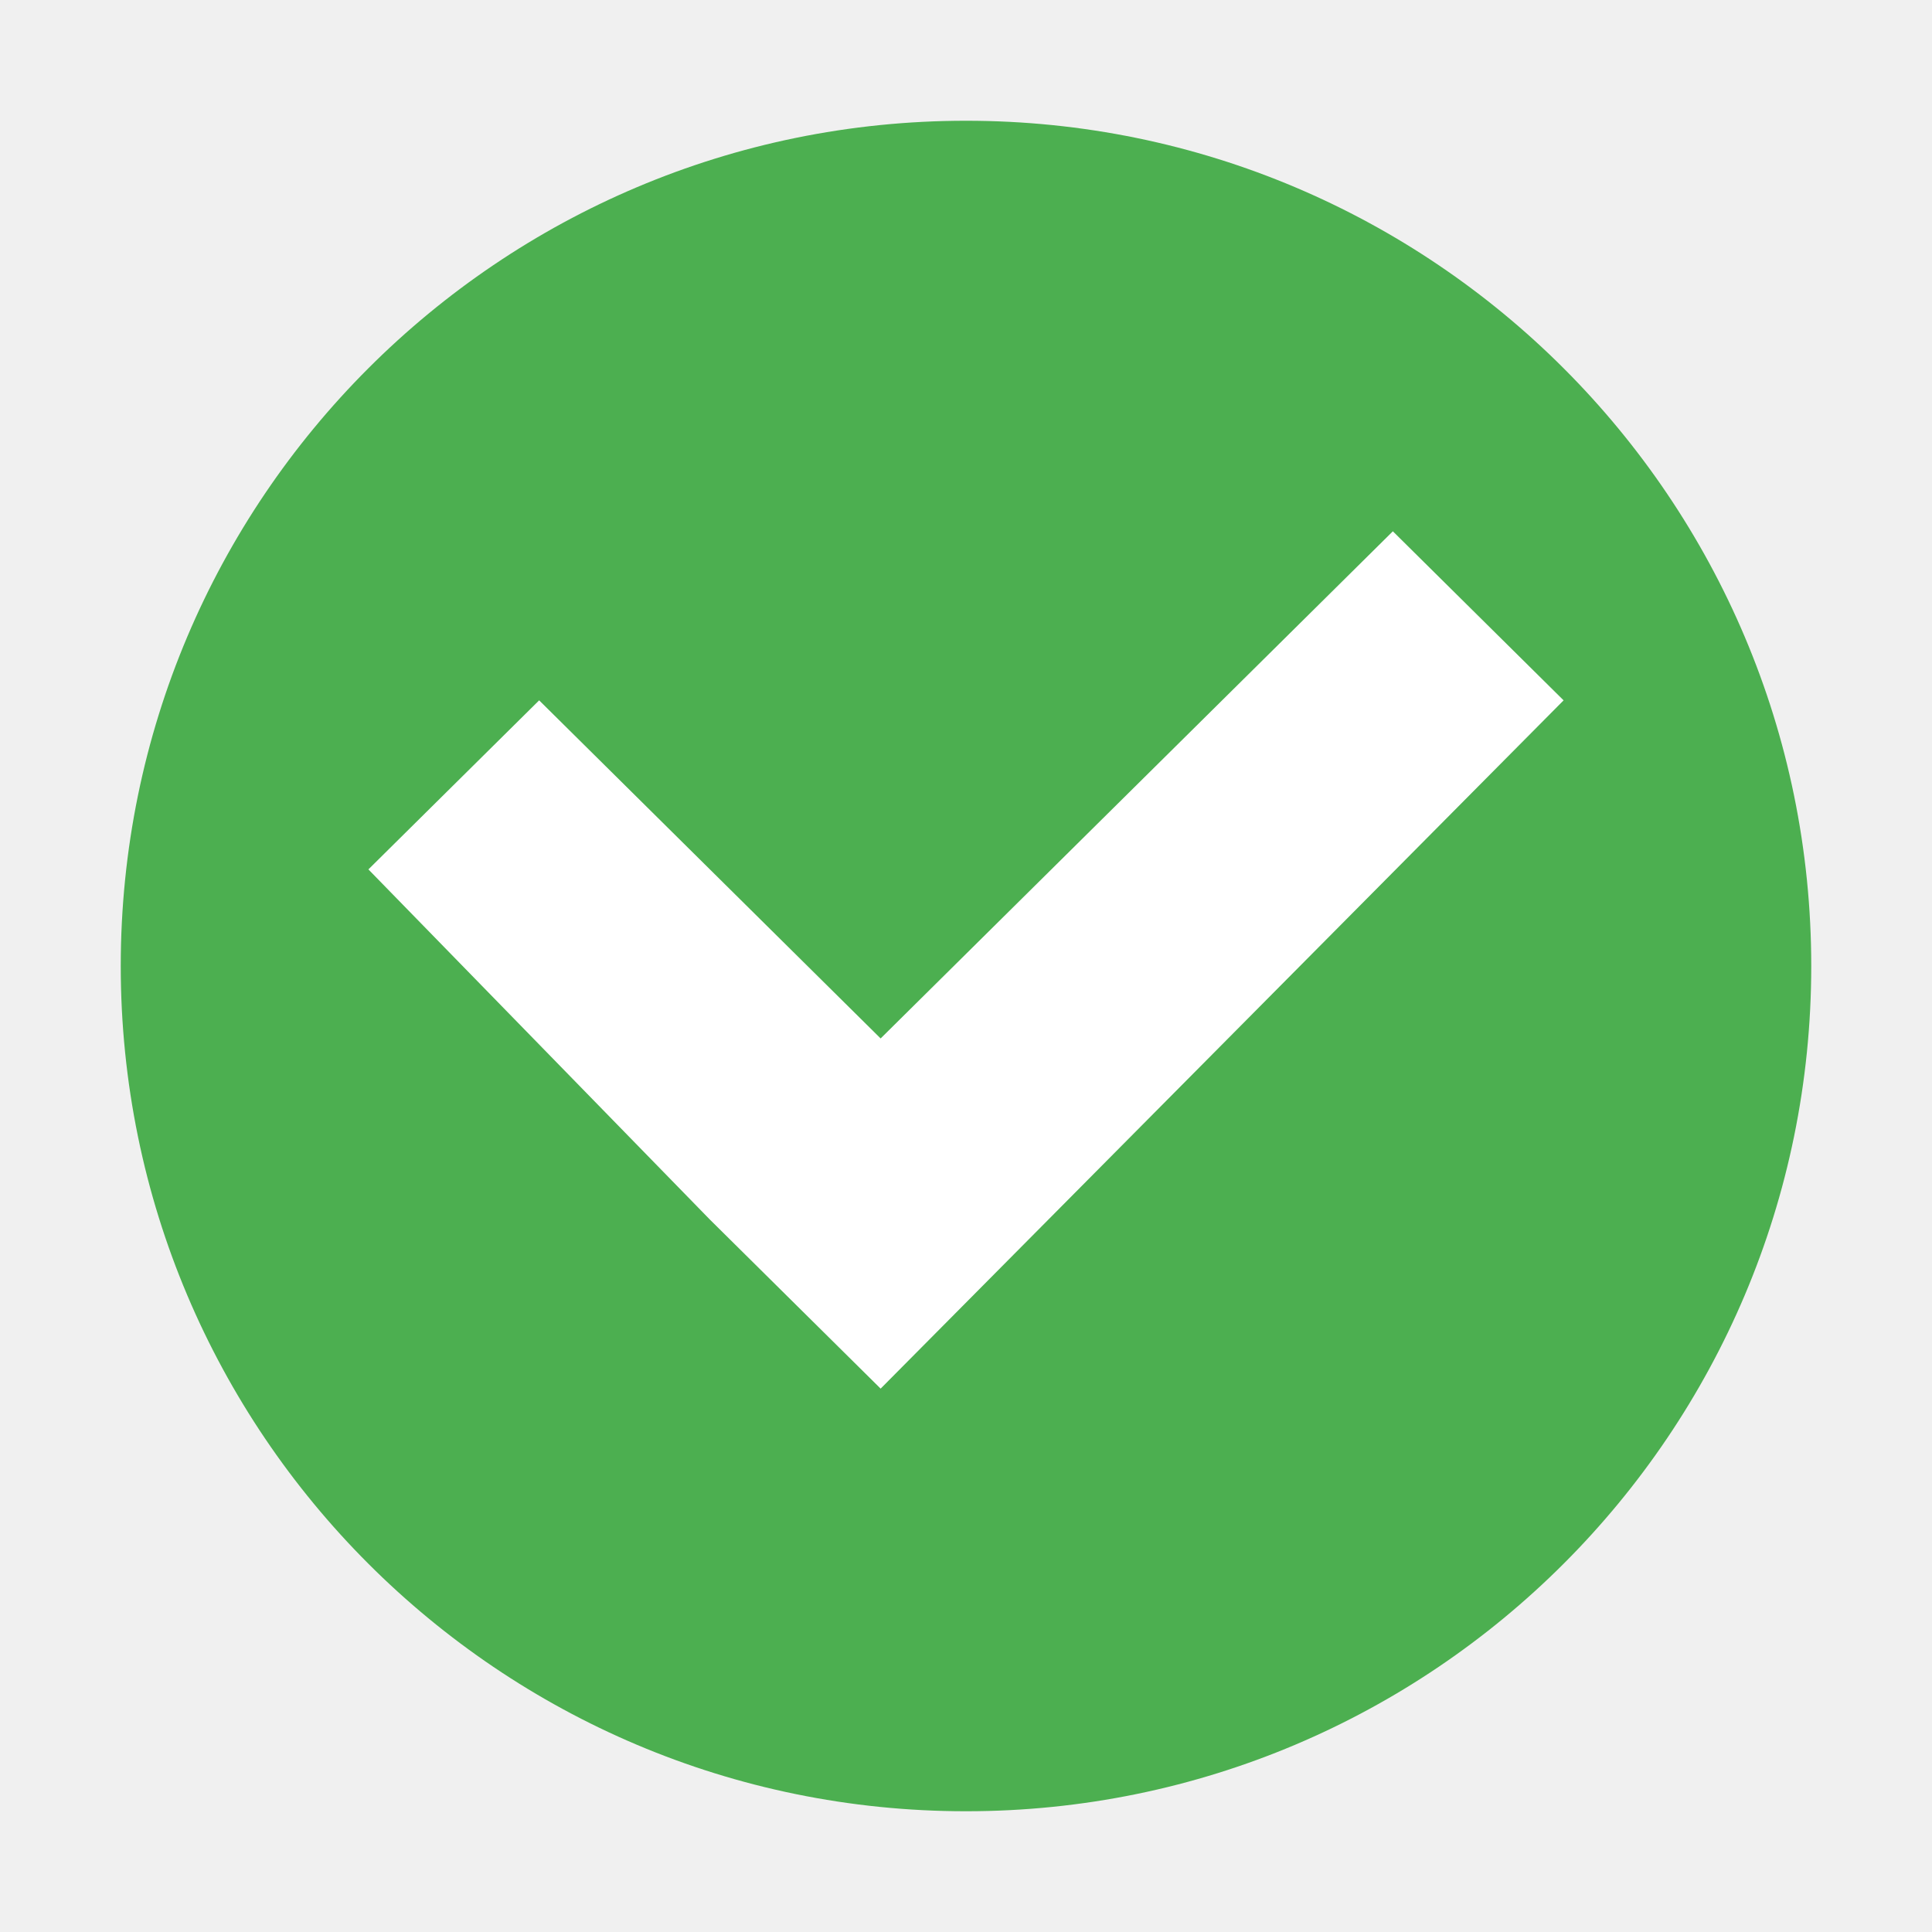
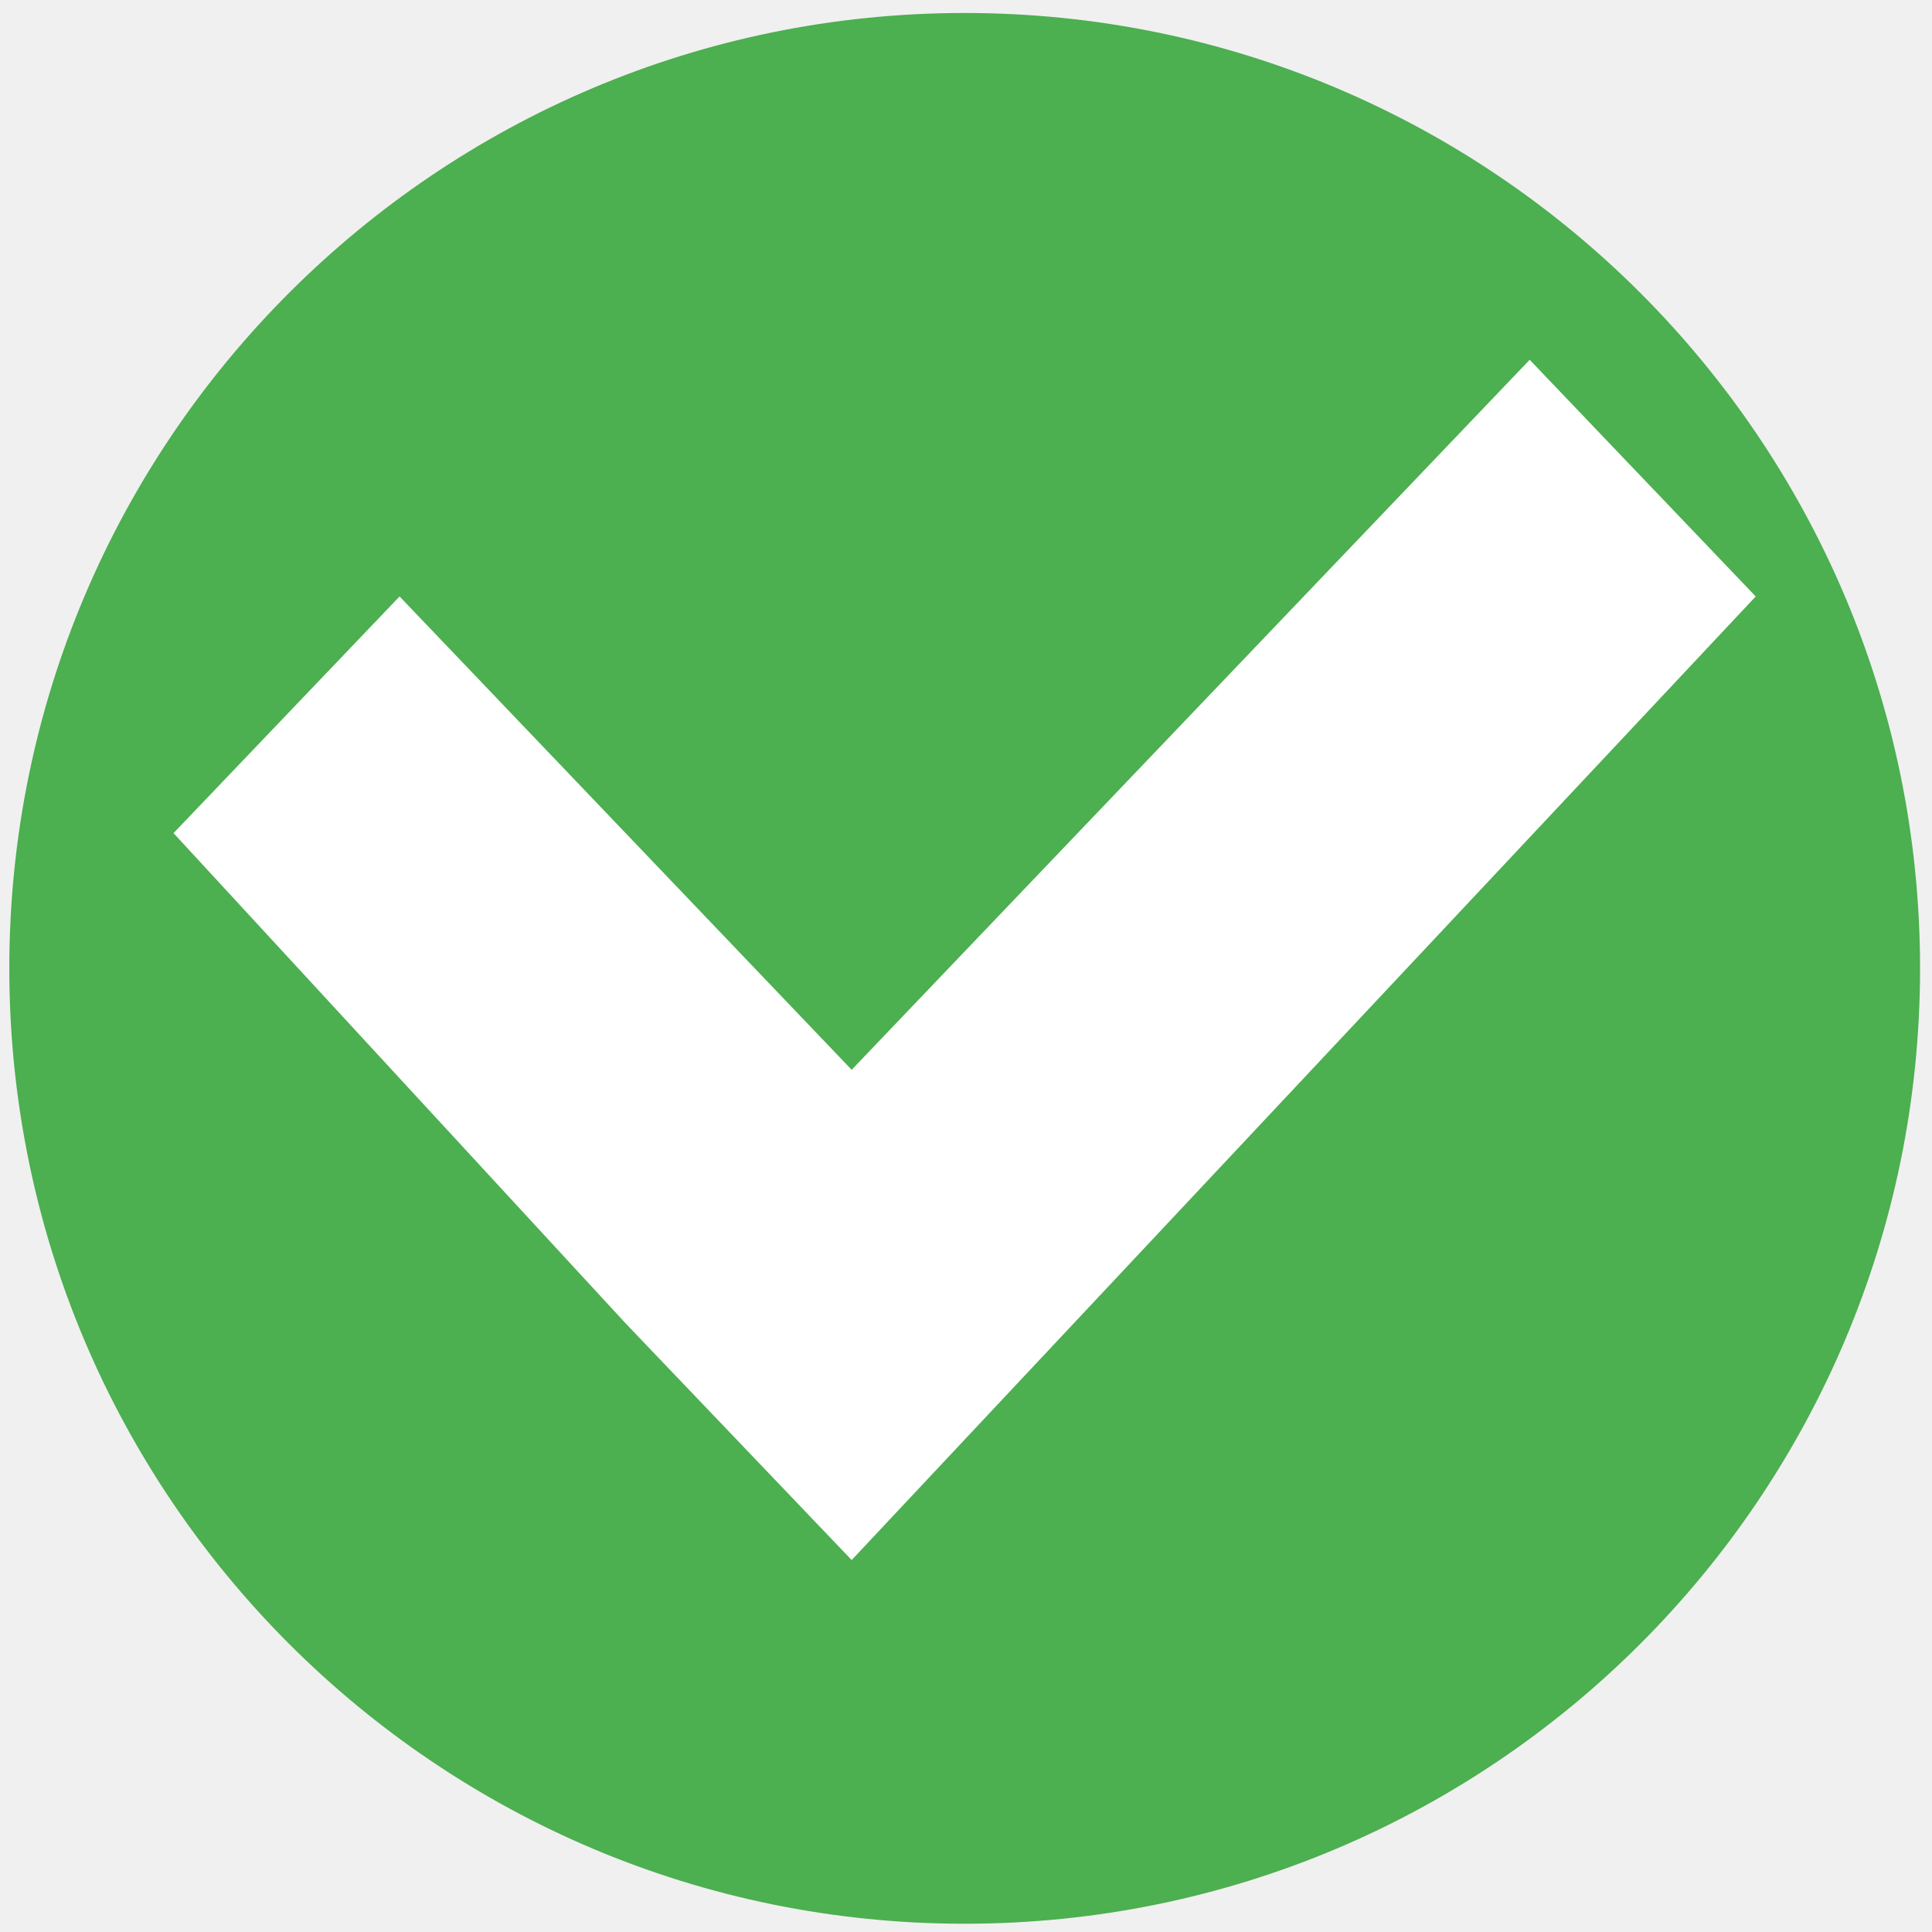
- <svg xmlns="http://www.w3.org/2000/svg" width="32" height="32" version="1.1" viewBox="0 0 32 32">
-   <g transform="scale(2)">
-     <circle style="fill:#4caf50" cx="8" cy="8" r="7" />
-     <path style="fill:#ffffff" d="M 11.535,4.4 7.293,8.6 4.465,5.8 3.051,7.2 5.879,10.1 7.293,11.5 12.949,5.8 Z" />
+ <svg xmlns="http://www.w3.org/2000/svg" width="32" height="32">
+   <g>
+     <rect fill="none" id="canvas_background" height="52" width="52" y="-1" x="-1" />
+   </g>
+   <g>
+     <g stroke="null" id="svg_1" transform="translate(-4.72973,15.13513) scale(2) ">
+       <circle stroke="null" id="svg_2" fill="#4caf50" r="7.912" cy="0.452" cx="10.354" />
+       <path stroke="null" id="svg_3" fill="#ffffff" d="m15.033,-4.588l-5.615,5.88l-3.744,-3.92l-1.872,1.96l3.744,4.06l1.872,1.96l7.487,-7.98l-1.872,-1.96z" />
+     </g>
  </g>
</svg>
